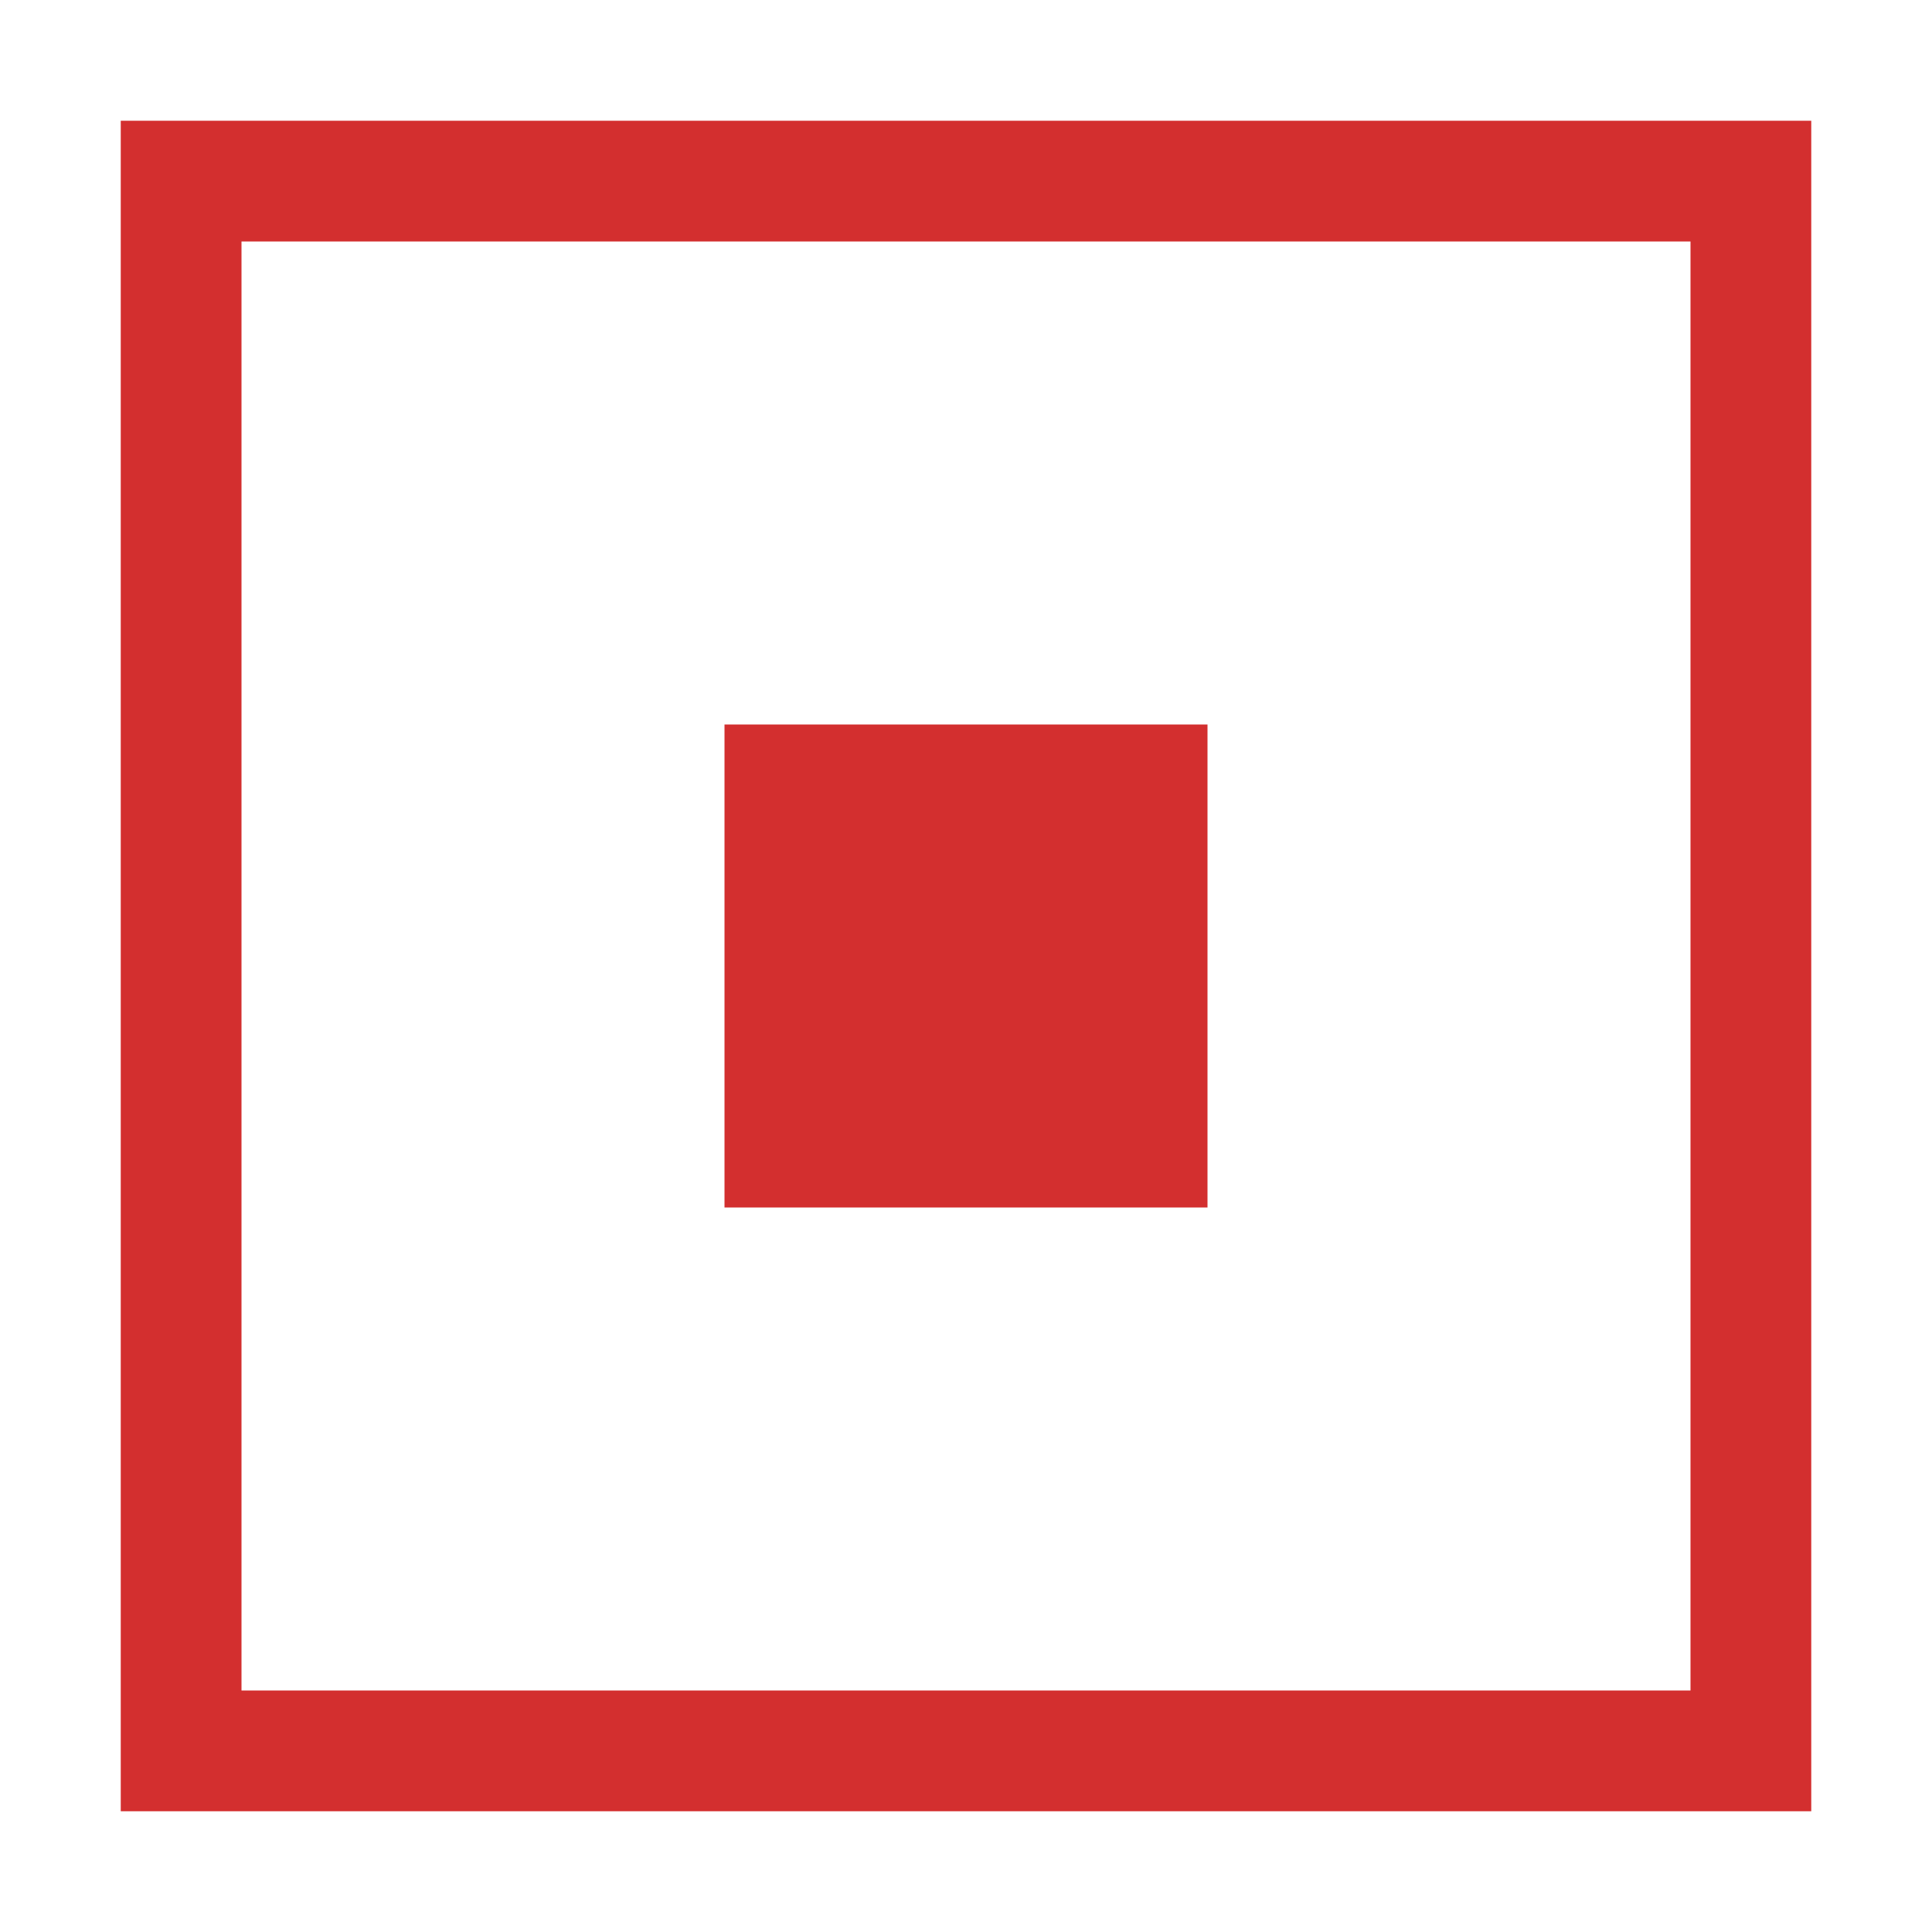
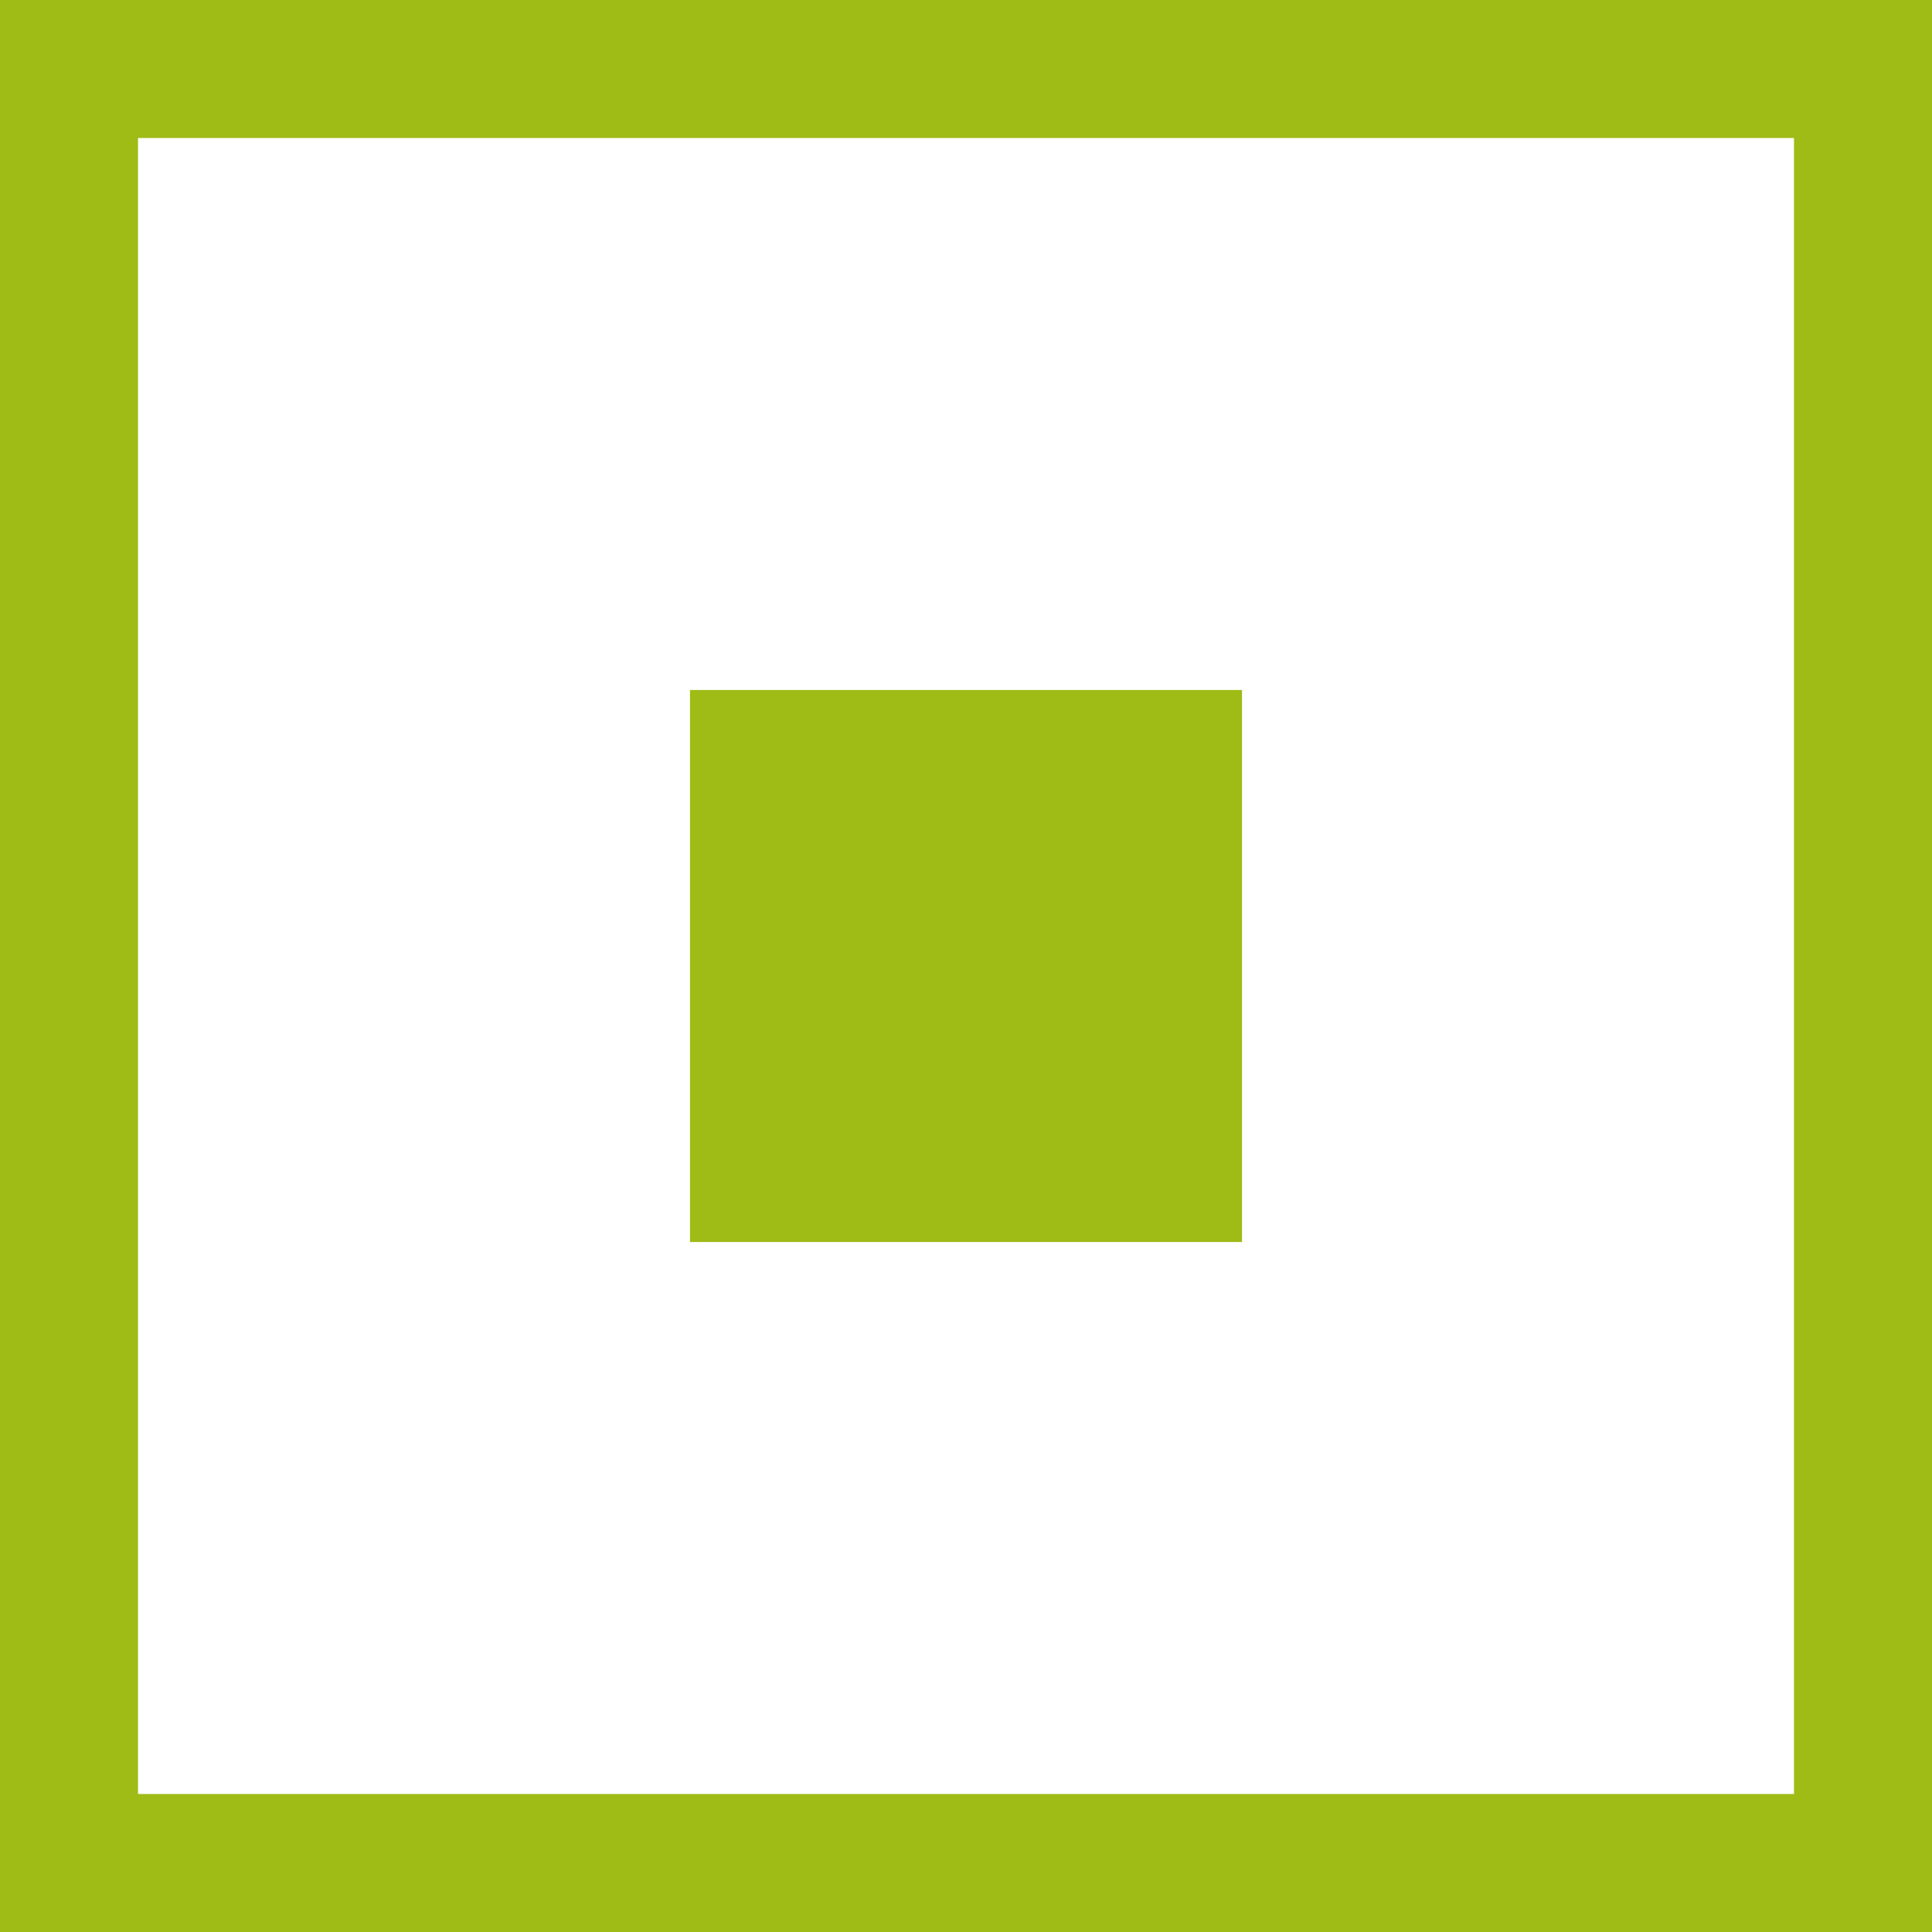
- <svg xmlns="http://www.w3.org/2000/svg" id="Layer_1" data-name="Layer 1" width="144" height="144" viewBox="0 0 144 144">
-   <defs>
-     <style>.cls-1{fill:#d32f2f;}</style>
-   </defs>
-   <path class="cls-1" d="M9,9V135H135V9ZM126,126H18V18H126Z" />
-   <rect class="cls-1" x="54" y="54" width="36" height="36" />
+ <svg xmlns="http://www.w3.org/2000/svg" version="1.1" width="126" height="126" viewBox="0,0,126,126">
+   <g transform="translate(-177,-117)">
+     <g data-paper-data="{&quot;isPaintingLayer&quot;:true}" fill="#9ebb16" fill-rule="nonzero" stroke="none" stroke-width="1" stroke-linecap="butt" stroke-linejoin="miter" stroke-miterlimit="10" stroke-dasharray="" stroke-dashoffset="0" style="mix-blend-mode: normal">
+       <path d="M303,117v126h-126v-126zM294,126h-108v108h108z" />
+       <path d="M222,198v-36h36v36z" />
+     </g>
+   </g>
</svg>
